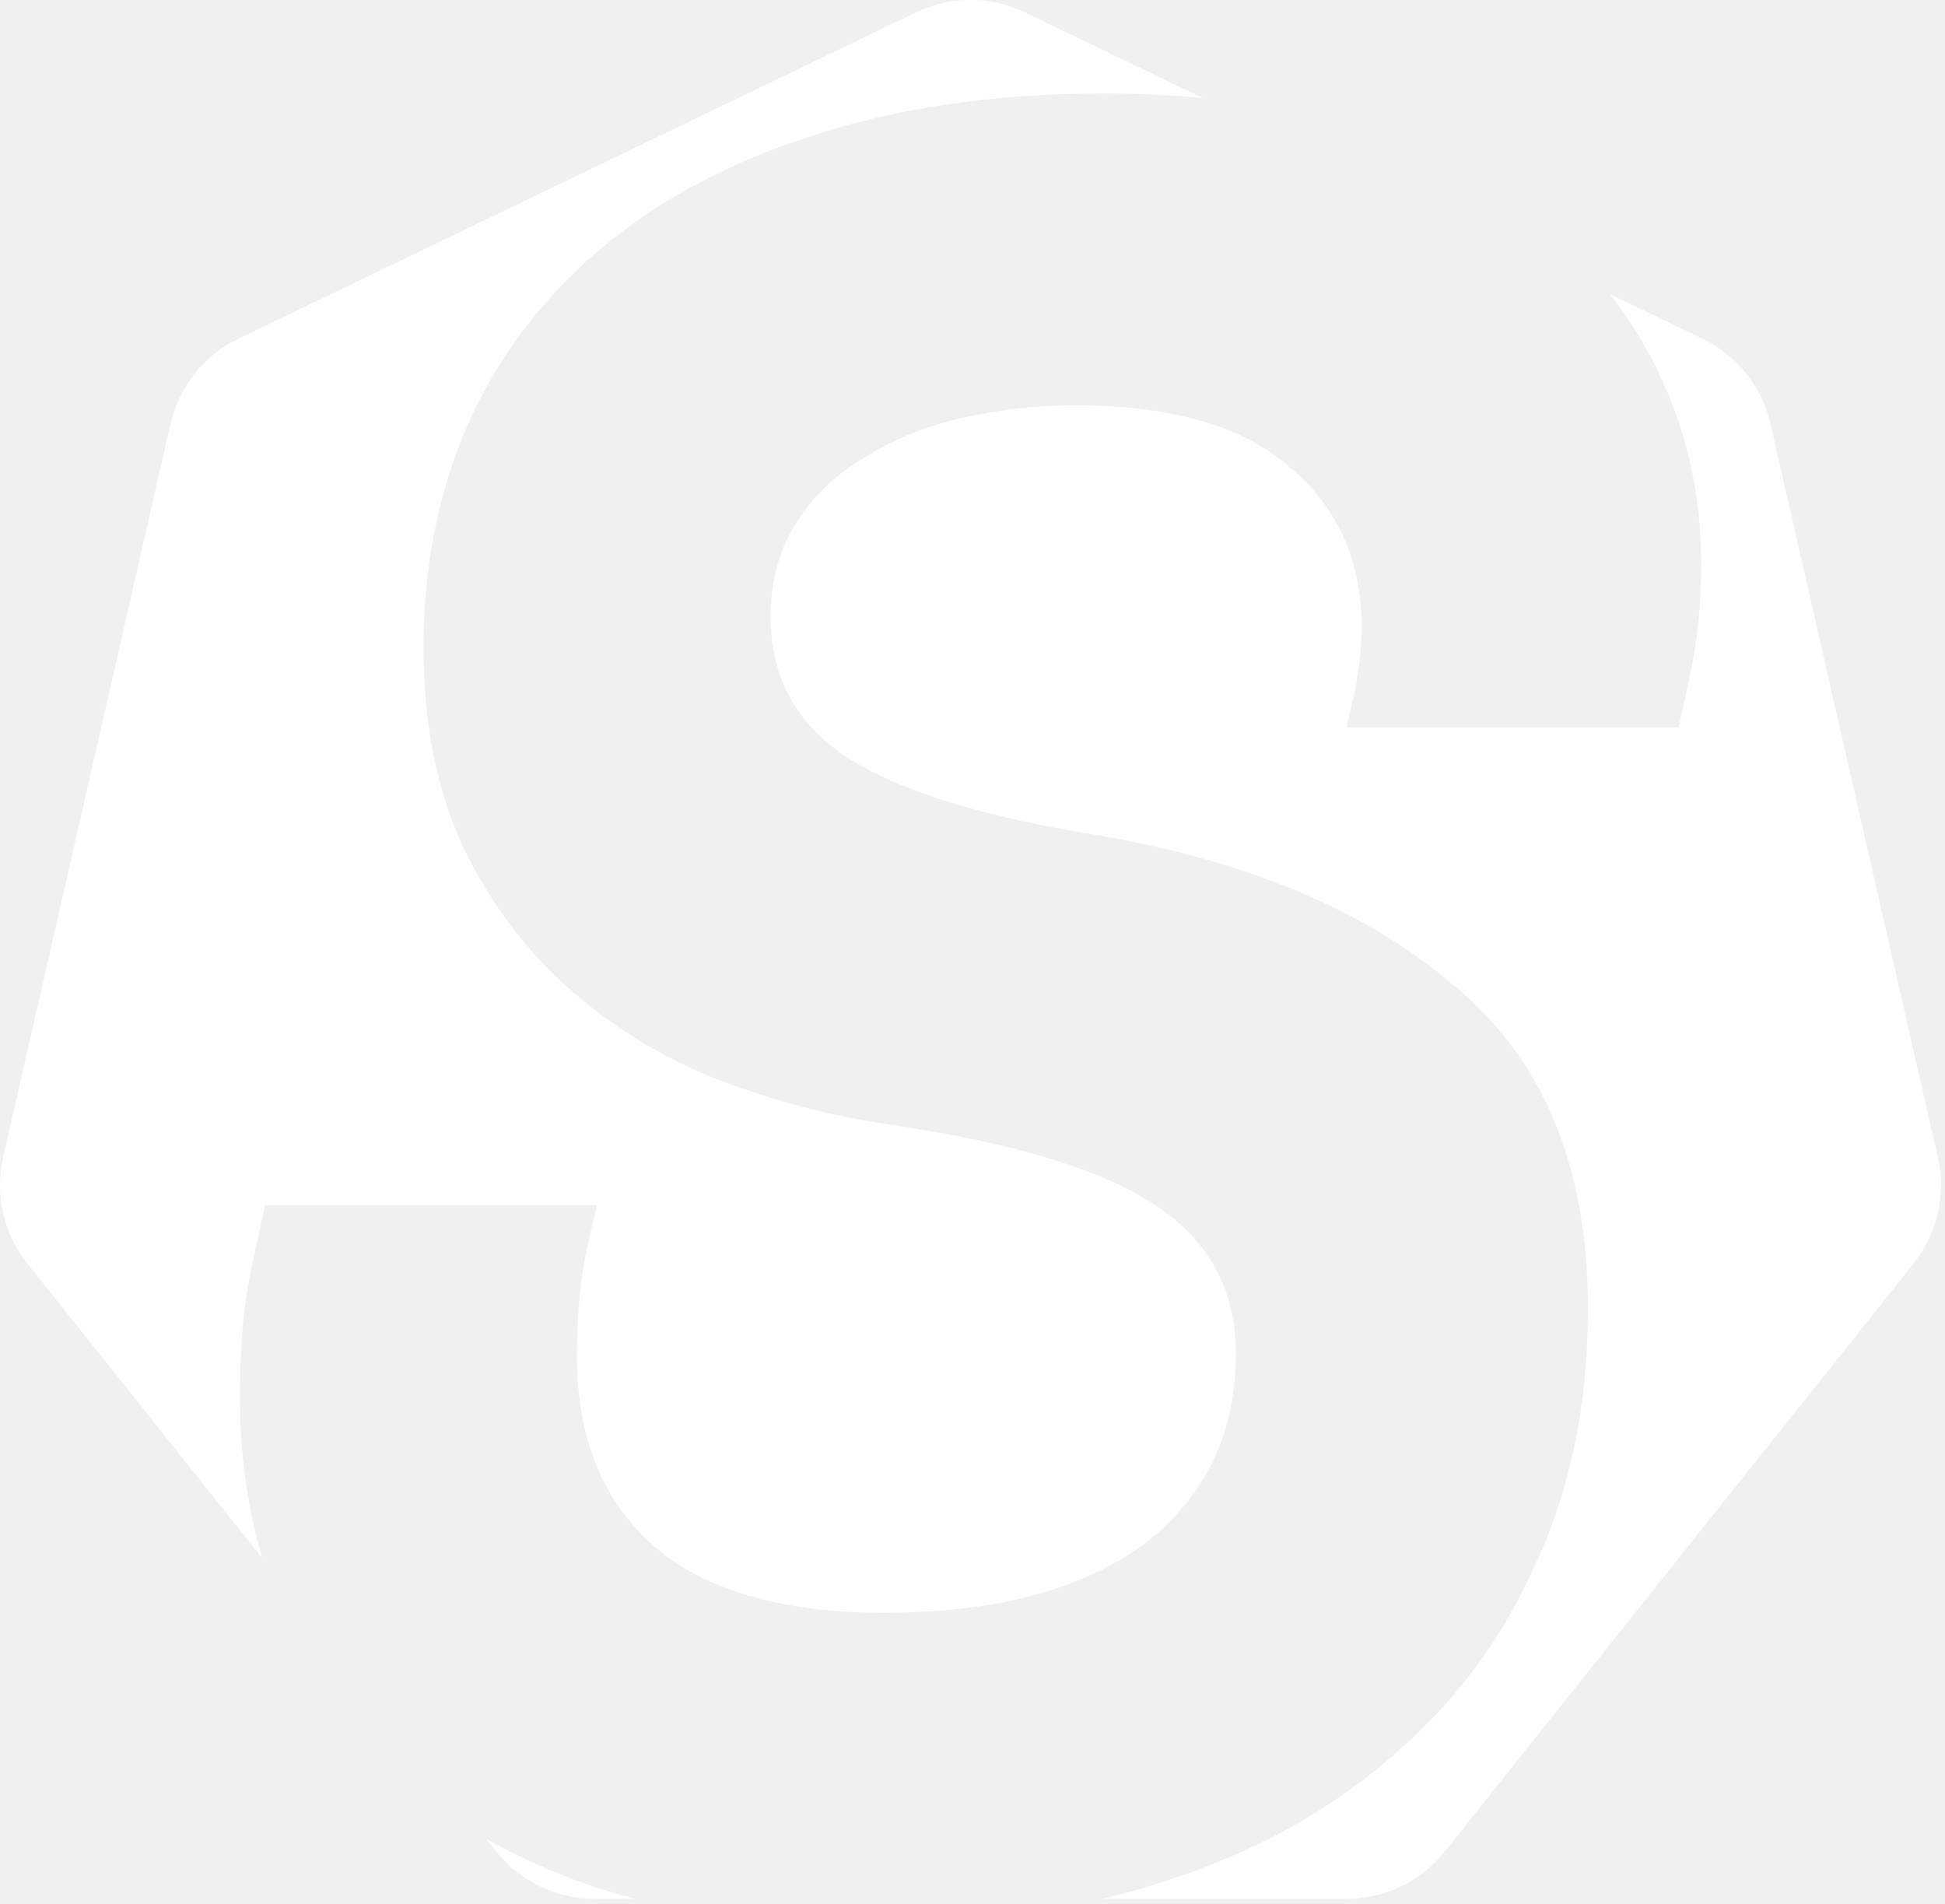
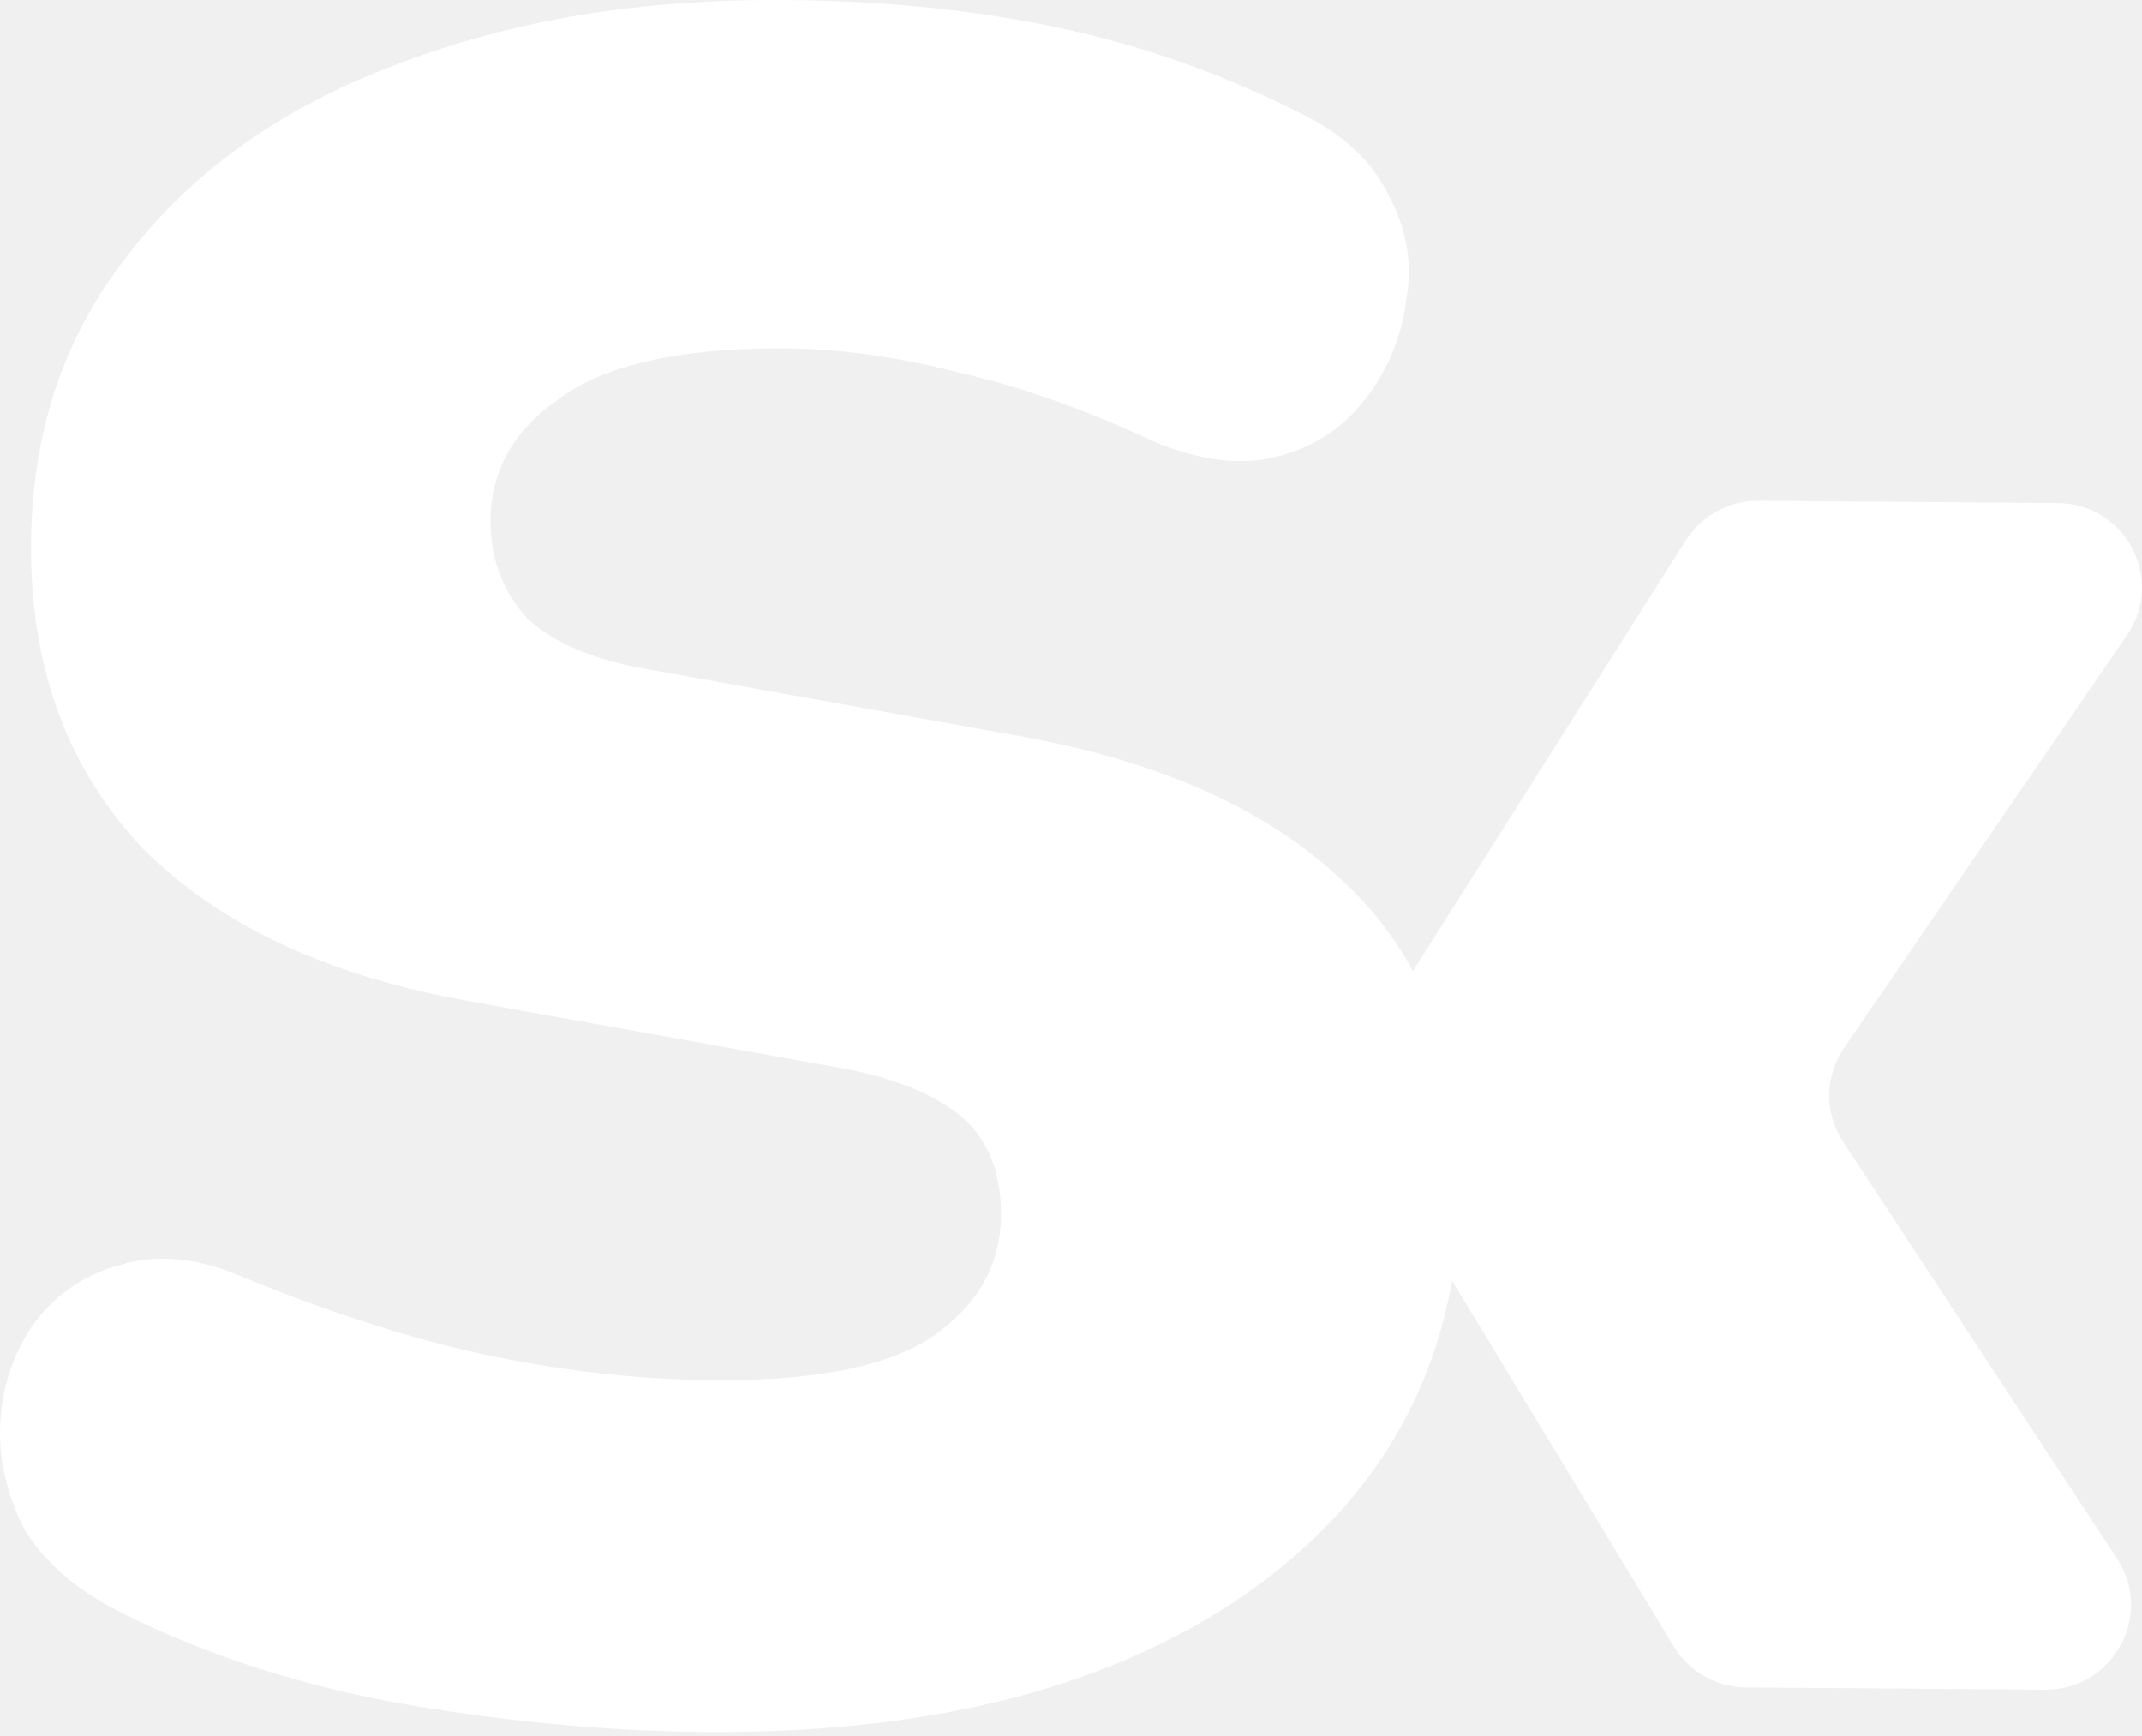
- <svg xmlns="http://www.w3.org/2000/svg" width="232" height="227" viewBox="0 0 232 227" fill="none">
-   <path fill-rule="evenodd" clip-rule="evenodd" d="M122.268 1.485C118.156 -0.495 113.365 -0.495 109.252 1.485L28.449 40.398C24.336 42.379 21.349 46.125 20.333 50.575L0.376 138.011C-0.64 142.462 0.427 147.132 3.273 150.701L31.288 185.832C29.506 179.762 28.614 173.335 28.614 166.551C28.614 163.951 28.715 161.351 28.915 158.751C29.114 156.151 29.515 153.451 30.114 150.651L31.614 143.751H71.215L70.014 148.851C69.215 152.651 68.814 156.951 68.814 161.751C68.814 171.351 71.814 178.851 77.814 184.251C84.014 189.651 93.215 192.351 105.414 192.351C118.614 192.351 128.914 189.651 136.314 184.251C143.714 178.651 147.415 171.051 147.415 161.451C147.415 153.851 144.214 147.951 137.814 143.751C131.614 139.551 121.114 136.351 106.314 134.151C99.314 133.151 92.415 131.351 85.615 128.751C79.014 126.151 73.115 122.551 67.915 117.951C62.715 113.351 58.514 107.751 55.315 101.151C52.114 94.351 50.514 86.351 50.514 77.151C50.514 67.751 52.215 59.051 55.614 51.051C59.215 42.851 64.415 35.851 71.215 30.051C78.215 24.051 86.715 19.451 96.715 16.251C106.914 12.851 118.614 11.151 131.814 11.151C135.858 11.151 139.746 11.334 143.477 11.699L122.268 1.485ZM192.007 35.07C194.437 38.134 196.473 41.461 198.115 45.051C201.314 51.851 202.915 59.251 202.915 67.251C202.915 69.451 202.814 71.651 202.615 73.851C202.415 76.051 202.015 78.551 201.415 81.351L200.214 86.751H160.615L161.514 82.851C162.114 79.851 162.414 77.151 162.414 74.751C162.414 66.951 159.614 60.651 154.014 55.851C148.414 50.851 139.814 48.351 128.214 48.351C123.614 48.351 119.114 48.851 114.715 49.851C110.314 50.851 106.414 52.451 103.014 54.651C99.615 56.651 96.915 59.251 94.915 62.451C92.915 65.651 91.915 69.351 91.915 73.551C91.915 80.551 94.814 86.051 100.614 90.051C106.614 94.051 116.214 97.151 129.414 99.351C148.014 102.351 162.615 108.351 173.214 117.351C184.014 126.151 189.414 139.051 189.414 156.051C189.414 167.451 187.314 177.651 183.115 186.651C179.115 195.651 173.314 203.351 165.714 209.751C158.314 216.151 149.314 221.051 138.714 224.451C136.357 225.207 133.935 225.88 131.449 226.468H160.603C165.167 226.468 169.484 224.389 172.33 220.82L228.248 150.701C231.094 147.132 232.16 142.462 231.144 138.011L211.187 50.575C210.172 46.125 207.184 42.379 203.072 40.398L192.007 35.07ZM75.8 226.468C73.809 225.958 71.88 225.386 70.014 224.751C65.668 223.179 61.664 221.372 58.002 219.33L59.19 220.82C62.036 224.389 66.353 226.468 70.918 226.468H75.8Z" fill="white" />
+ <svg xmlns="http://www.w3.org/2000/svg" width="600" height="486" viewBox="0 0 600 486" fill="none">
+   <path d="M382.081 318.027C377.442 310.373 377.545 300.763 382.348 293.182L472.202 151.365C476.616 144.398 484.343 140.194 492.616 140.258L576.379 140.905C595.42 141.052 606.547 162.233 595.809 177.891L516.533 293.494C511.103 301.413 510.991 311.787 516.251 319.788L593.033 436.597C603.433 452.419 591.853 473.424 572.812 473.277L489.049 472.63C480.776 472.566 473.14 468.243 468.877 461.209L382.081 318.027Z" fill="white" />
+   <path d="M201.272 485.114C173.306 485.114 144.386 482.587 114.513 477.534C85.276 472.48 58.581 463.953 34.428 451.951C21.716 445.635 12.5 437.739 6.78 428.264C1.695 418.158 -0.53 408.051 0.106 397.945C0.742 387.838 3.92 378.679 9.64 370.468C15.996 362.256 23.941 356.887 33.475 354.36C43.644 351.202 54.767 352.149 66.843 357.203C92.903 367.941 116.738 375.521 138.348 379.942C159.958 384.364 181.251 386.575 202.225 386.575C229.556 386.575 249.259 382.469 261.335 374.258C274.047 365.414 280.403 354.044 280.403 340.148C280.403 327.515 276.272 318.04 268.009 311.723C259.746 305.407 247.67 300.985 231.78 298.459L131.674 280.456C92.267 273.508 61.759 259.296 40.148 237.819C19.174 215.711 8.686 187.603 8.686 153.493C8.686 121.91 17.585 94.749 35.382 72.009C53.178 48.638 77.648 30.951 108.793 18.95C140.572 6.317 176.484 0 216.526 0C245.128 0 271.505 2.527 295.658 7.58C319.81 12.633 343.009 20.845 365.255 32.215C376.696 37.9 384.641 45.479 389.09 54.954C394.175 64.429 395.764 74.22 393.857 84.326C392.586 94.433 388.772 103.592 382.416 111.804C376.06 120.015 367.798 125.384 357.628 127.911C348.094 130.437 336.971 129.174 324.259 124.121C303.92 114.646 285.17 108.014 268.009 104.224C250.848 99.802 234.323 97.591 218.433 97.591C189.831 97.591 169.174 102.329 156.462 111.804C143.75 120.647 137.394 132.017 137.394 145.913C137.394 156.651 140.89 165.81 147.882 173.39C155.509 180.338 166.95 185.076 182.204 187.603L282.31 205.605C323.624 212.553 355.086 226.449 376.696 247.294C398.306 267.507 409.111 295.3 409.111 330.673C409.111 378.679 390.043 416.579 351.908 444.372C314.408 471.533 264.196 485.114 201.272 485.114Z" fill="white" />
</svg>
